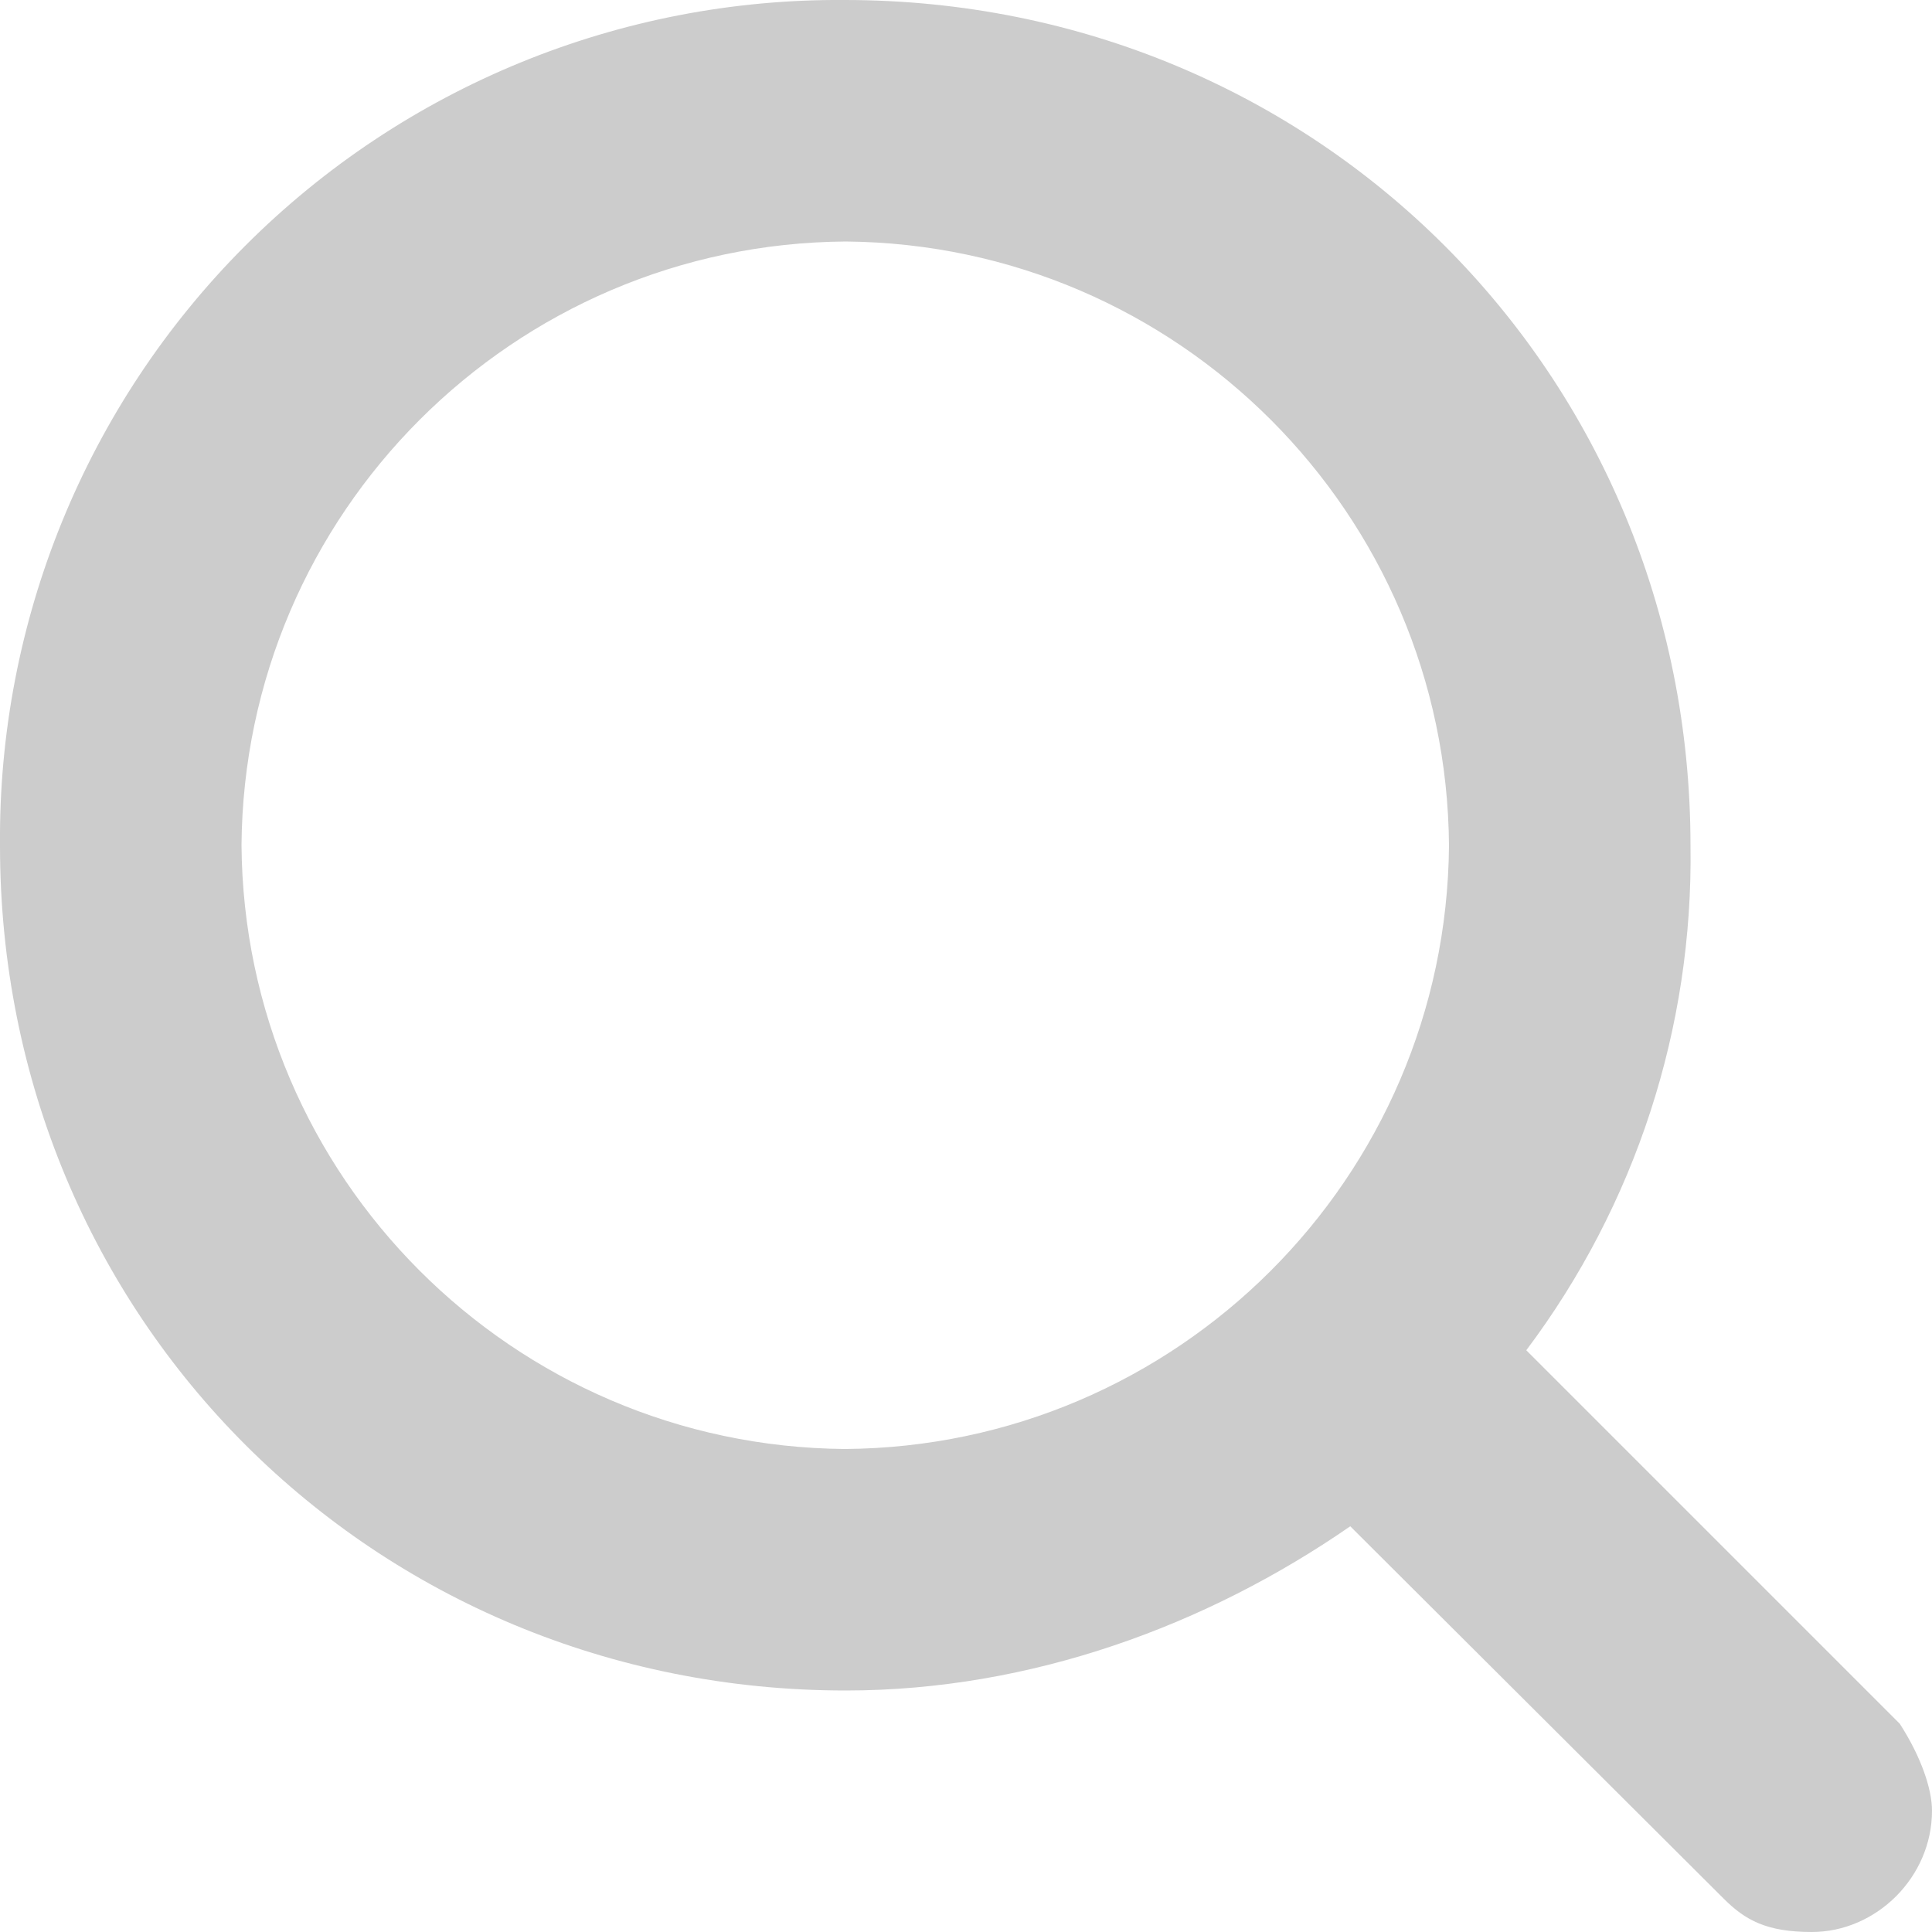
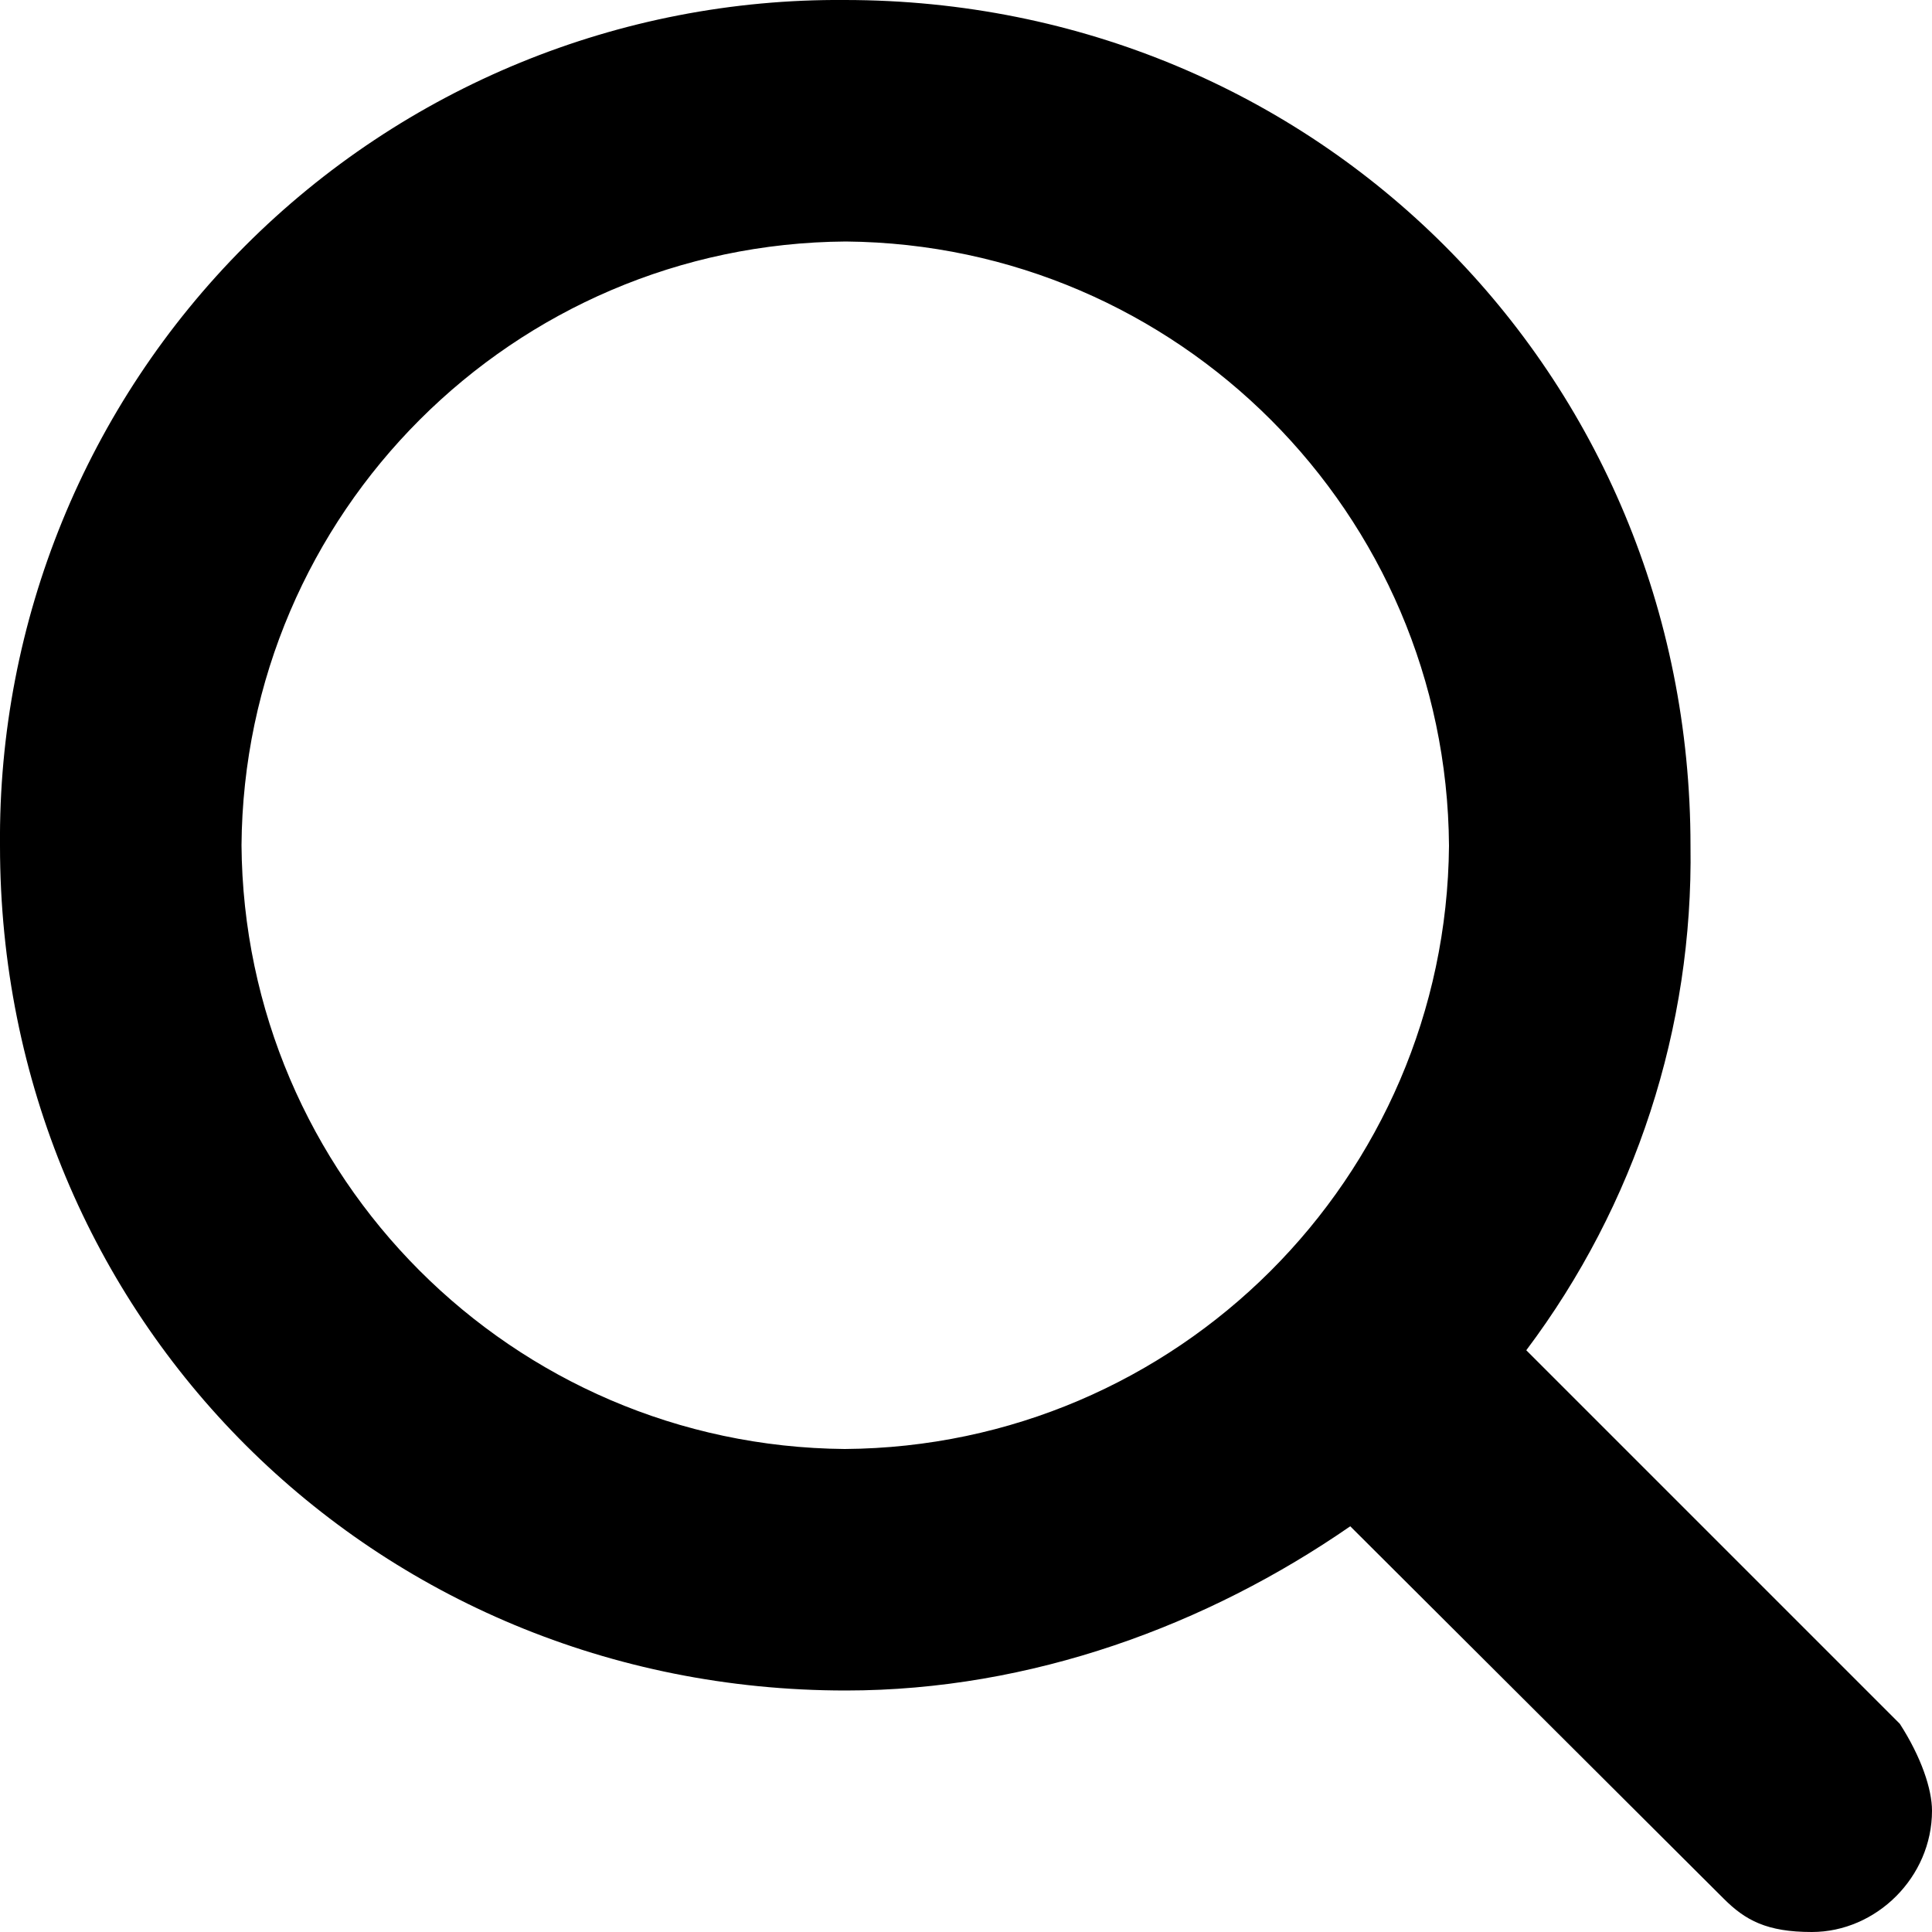
<svg xmlns="http://www.w3.org/2000/svg" width="18" height="18" viewBox="0 0 18 18" fill="none">
-   <path opacity=".2" d="m17.7 16.06-3.48-3.48a7.63 7.63 0 0 0 1.53-4.7c0-4.4-3.48-7.88-7.88-7.88a7.81 7.81 0 0 0-7.87 7.88c0 4.4 3.48 7.87 7.88 7.87 1.73 0 3.37-.61 4.7-1.53l3.48 3.47c.2.2.4.31.82.31.6 0 1.12-.51 1.12-1.13 0-.2-.1-.5-.3-.81Zm-15.45-8.18a5.67 5.67 0 0 1 5.63-5.63 5.67 5.67 0 0 1 5.62 5.63 5.67 5.67 0 0 1-5.63 5.62 5.67 5.67 0 0 1-5.62-5.63Z" fill="#000" />
+   <path d="m17.7 16.06-3.48-3.48a7.63 7.63 0 0 0 1.53-4.7c0-4.4-3.48-7.88-7.88-7.88a7.81 7.81 0 0 0-7.87 7.88c0 4.4 3.48 7.87 7.88 7.87 1.73 0 3.37-.61 4.7-1.53l3.48 3.47c.2.2.4.31.82.31.6 0 1.12-.51 1.12-1.13 0-.2-.1-.5-.3-.81Zm-15.45-8.18a5.67 5.67 0 0 1 5.63-5.63 5.67 5.67 0 0 1 5.62 5.63 5.67 5.67 0 0 1-5.63 5.62 5.67 5.67 0 0 1-5.62-5.63Z" fill="#000" />
</svg>
